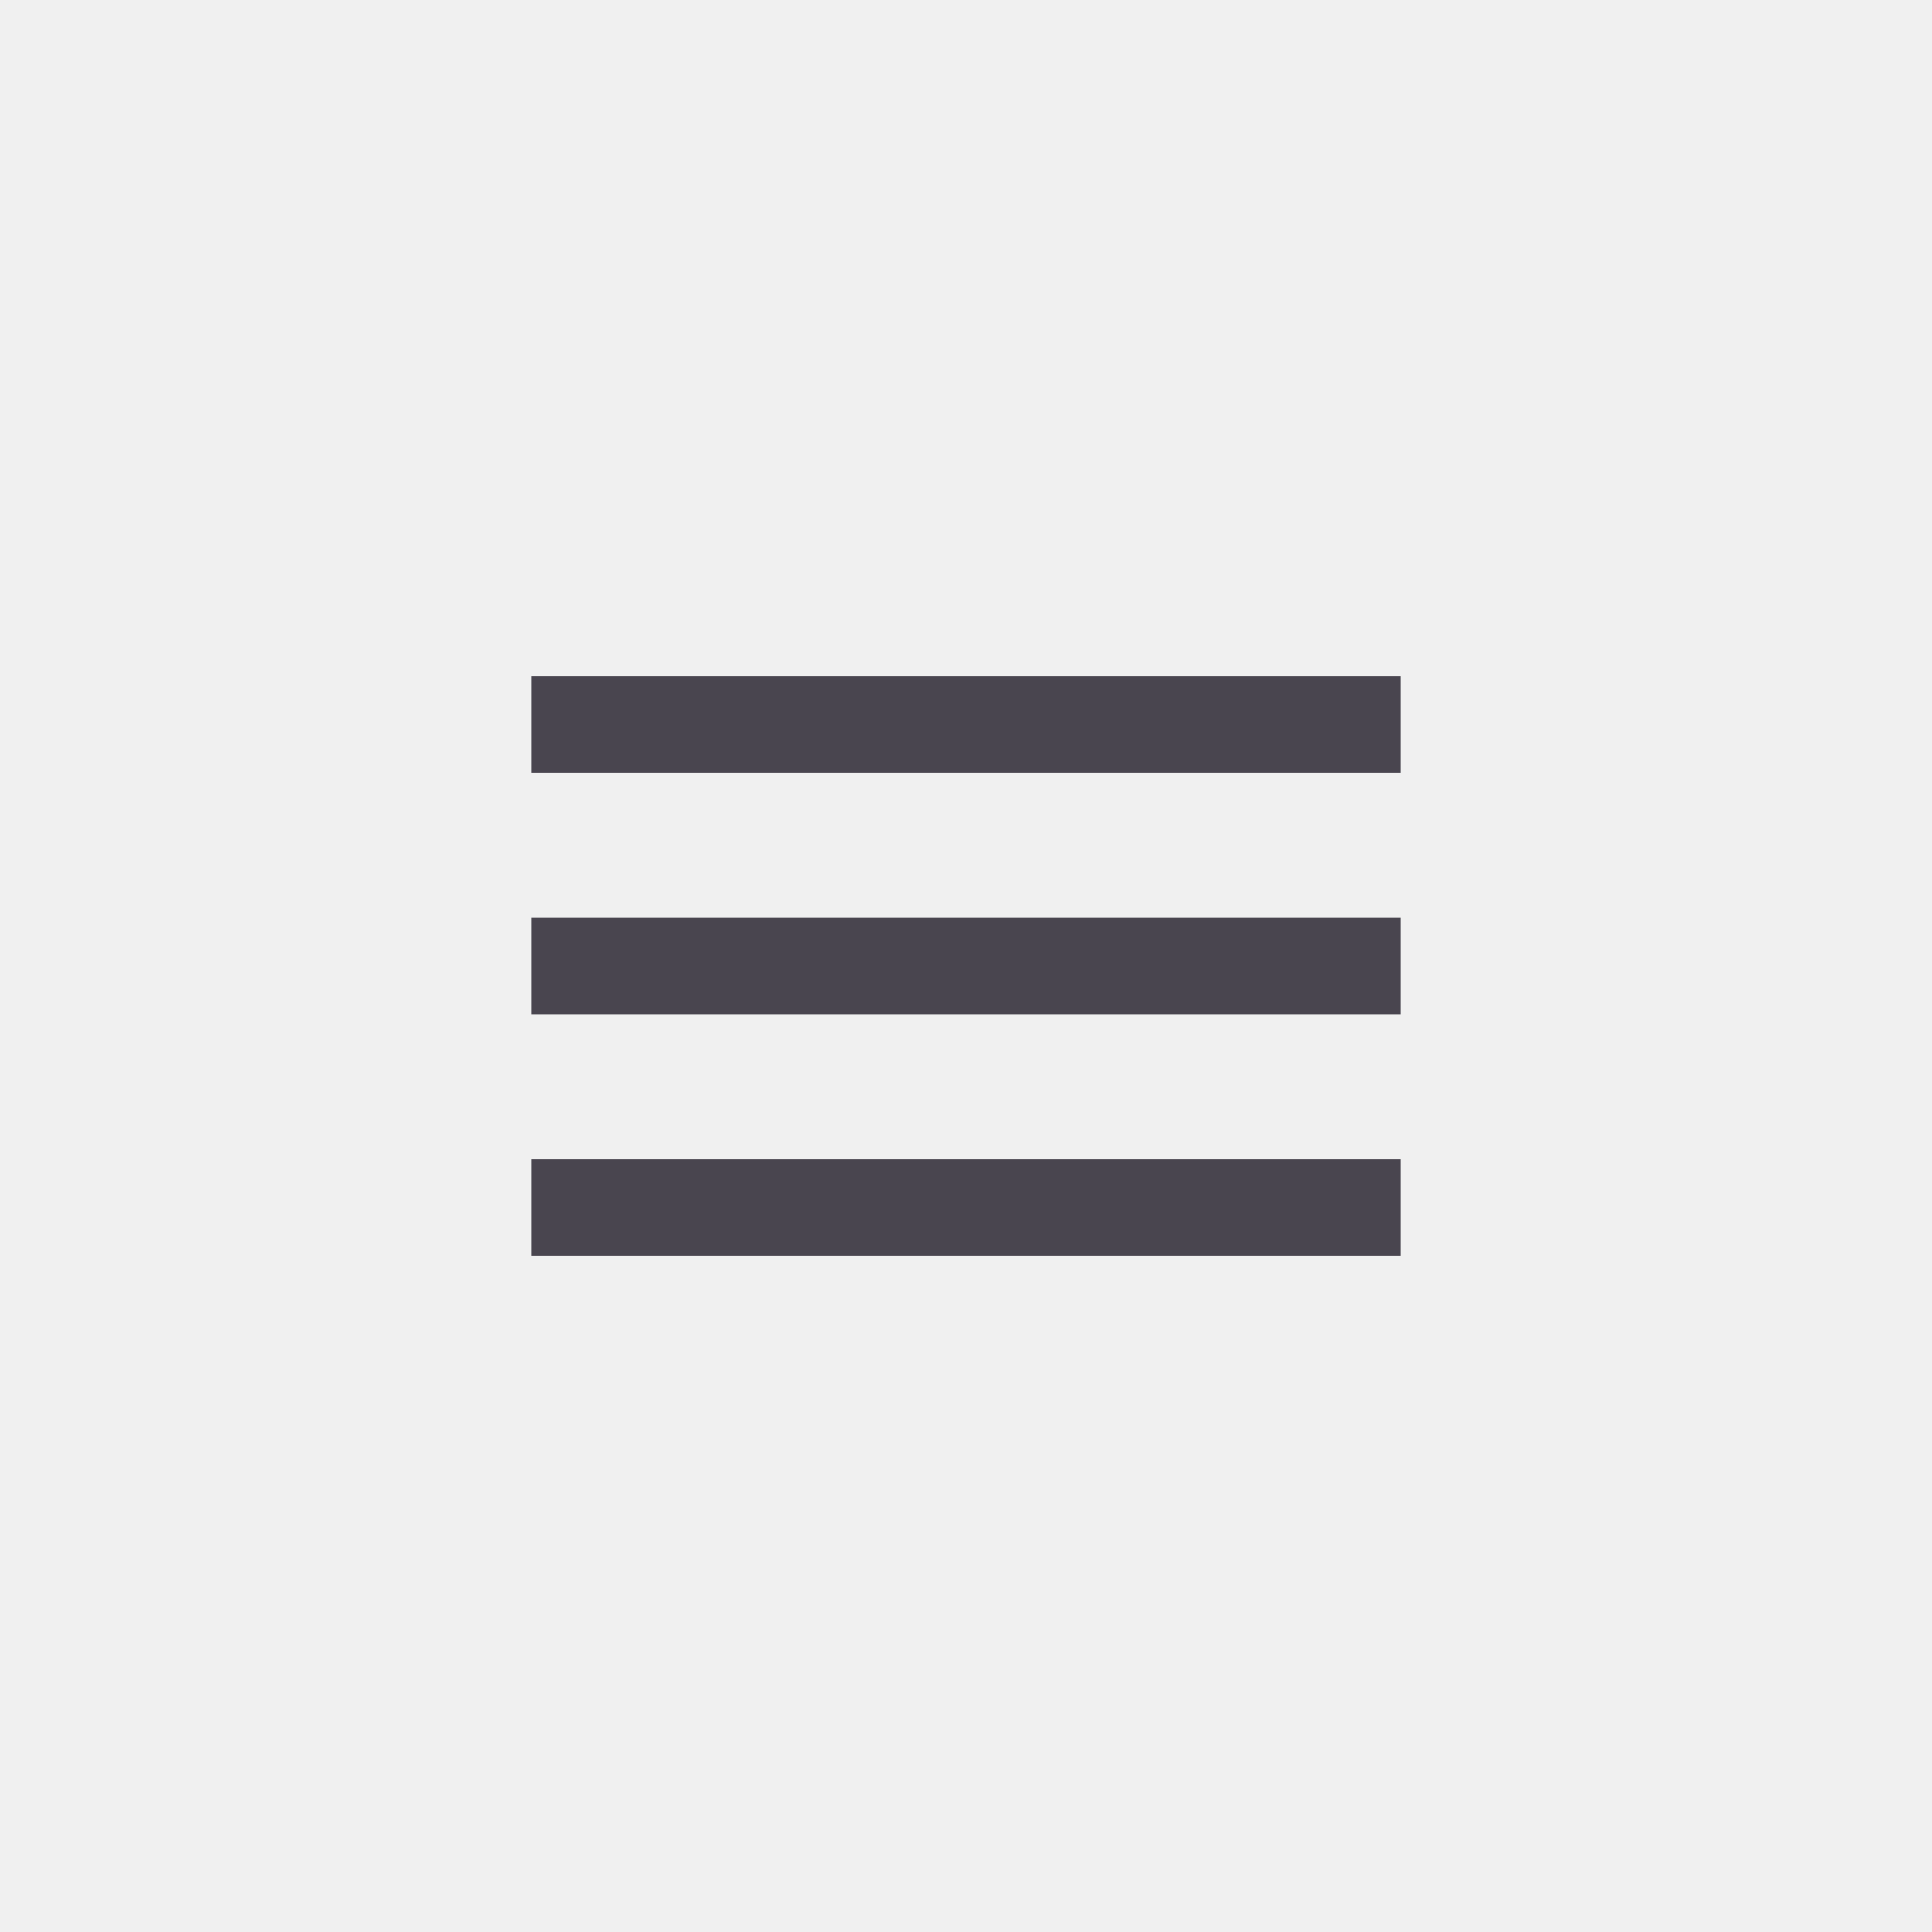
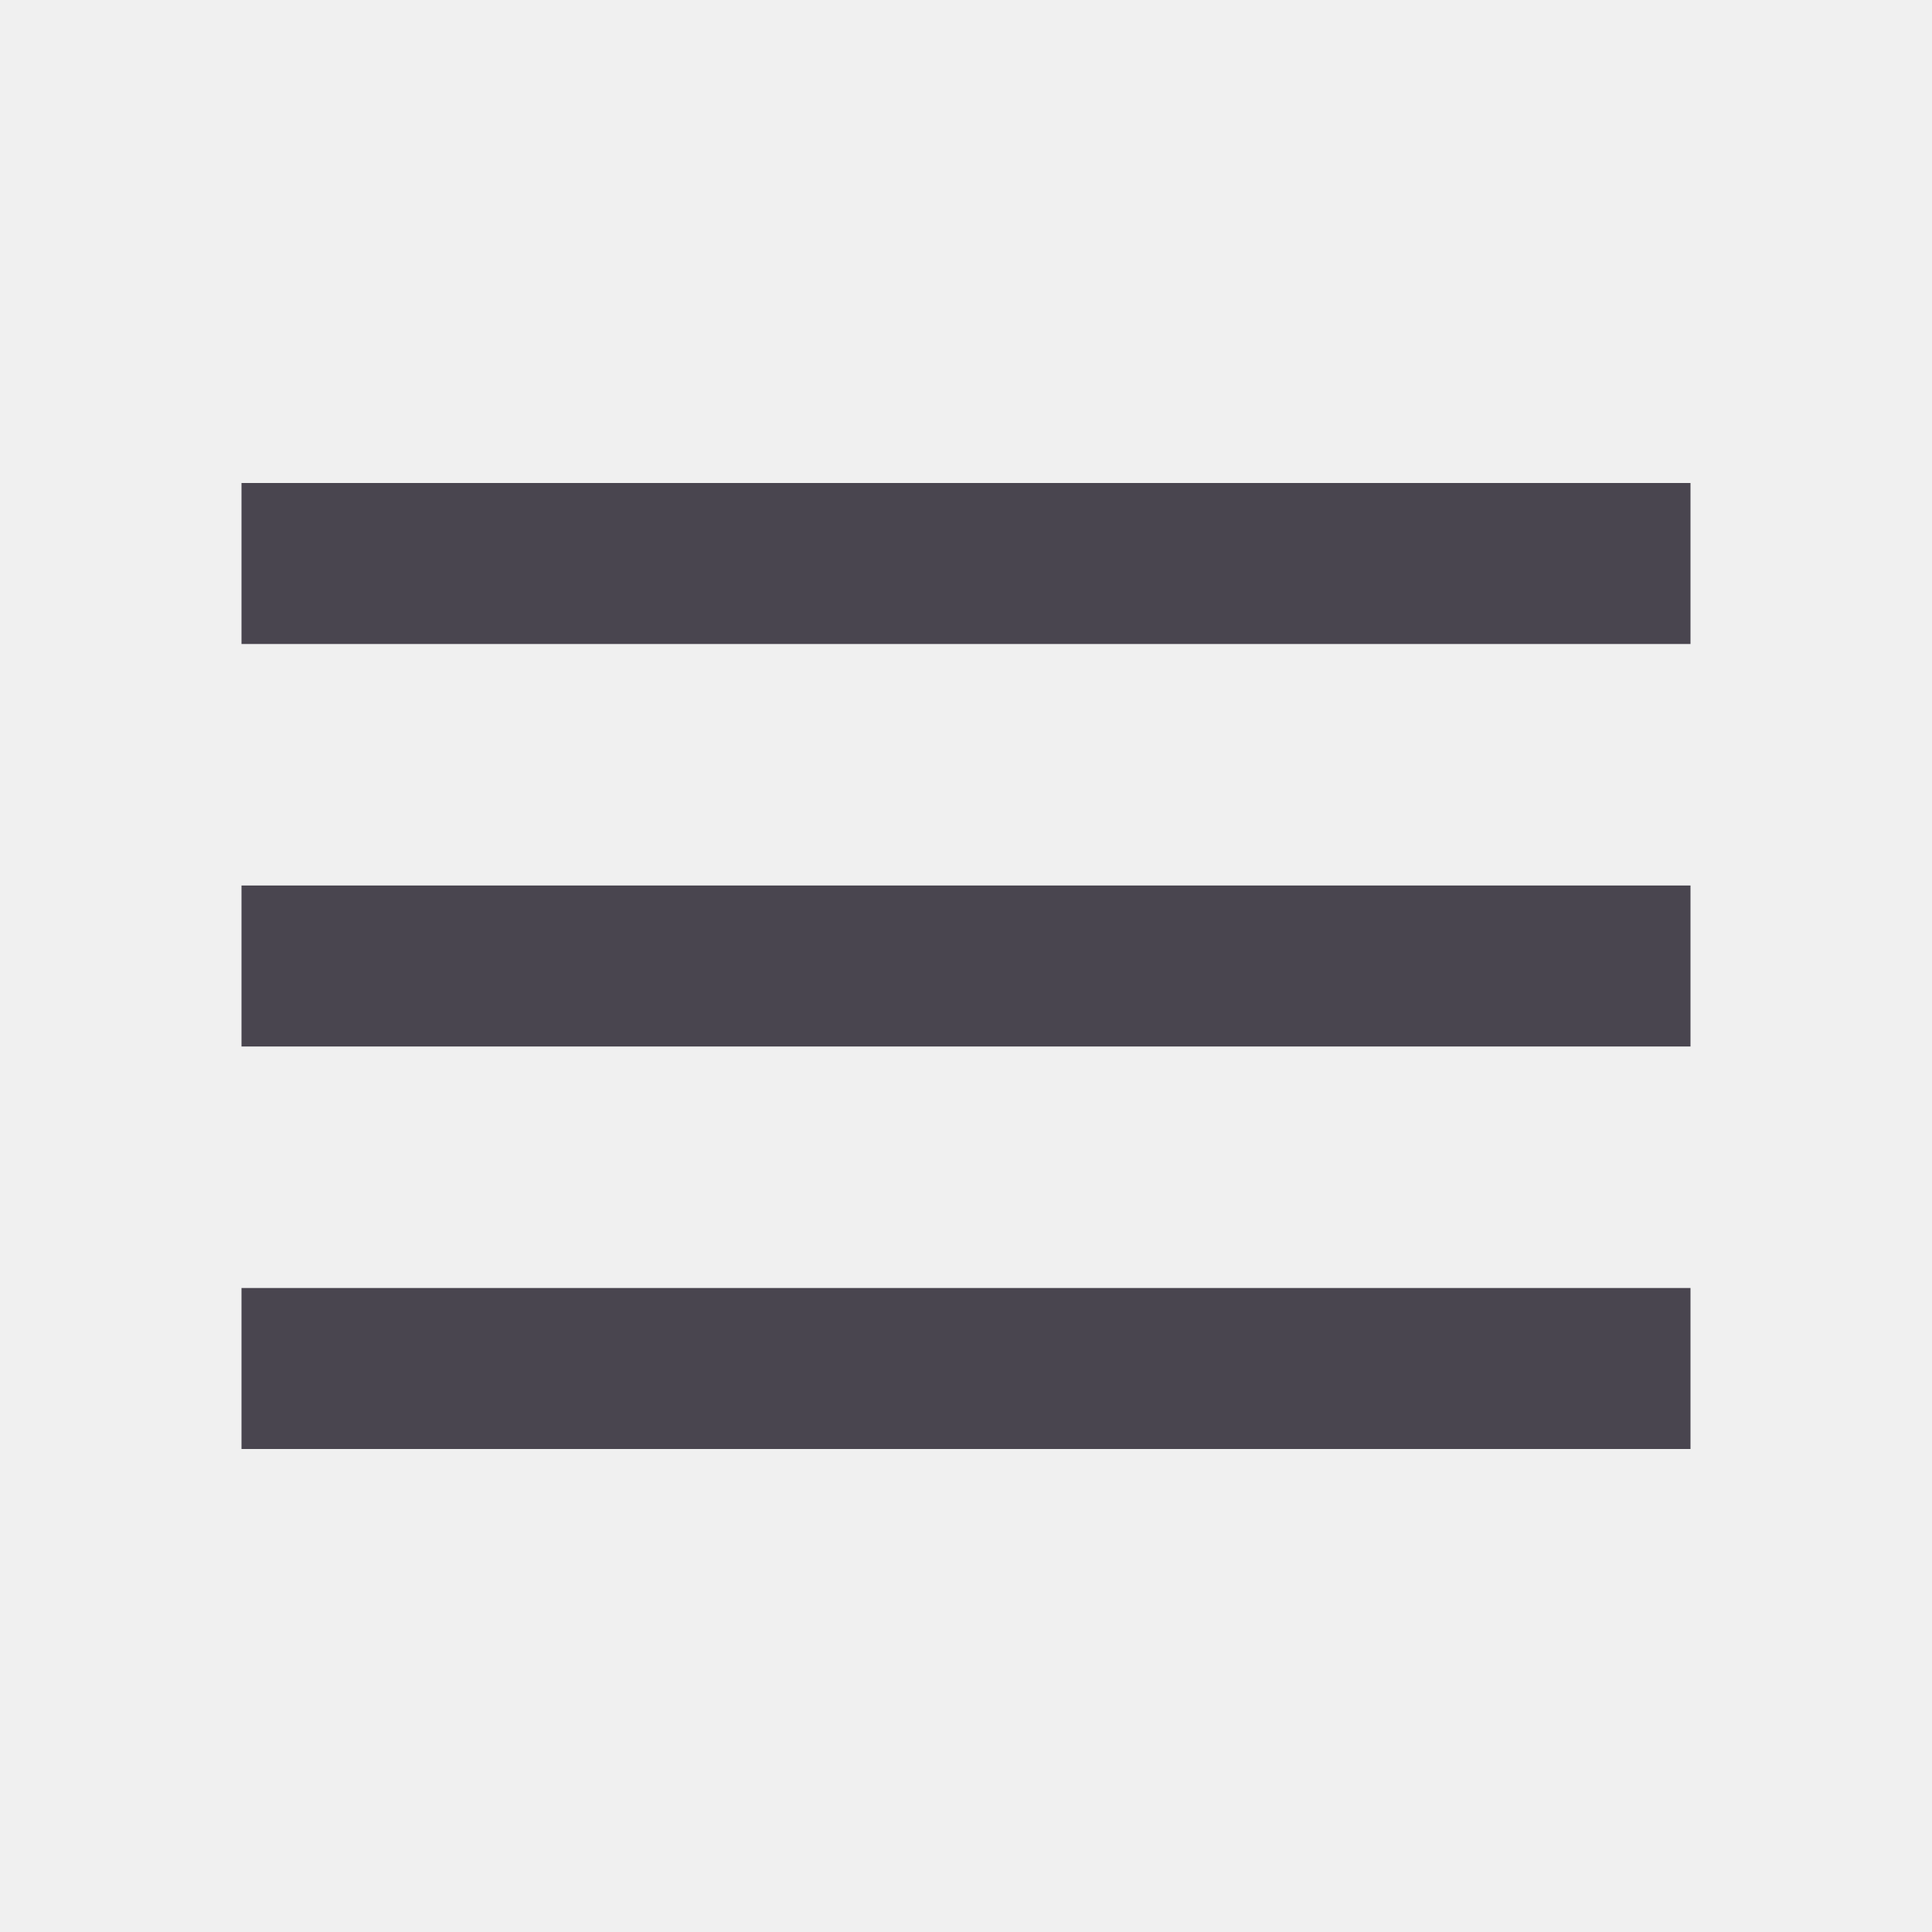
- <svg xmlns="http://www.w3.org/2000/svg" width="40" height="40" viewBox="0 0 40 40" fill="none">
-   <g clip-path="url(#clip0_55487_61)">
-     <path fill-rule="evenodd" clip-rule="evenodd" d="M11 16V14H29V16H11ZM11 21H29V19H11V21ZM11 26H29V24H11V26Z" fill="#49454F" />
-   </g>
-   <defs>
-     <clipPath id="clip0_55487_61">
-       <rect width="40" height="40" rx="20" fill="white" />
-     </clipPath>
-   </defs>
+ <svg xmlns="http://www.w3.org/2000/svg" width="24" height="24" viewBox="0 0 24 24" fill="none">
+   <path fill-rule="evenodd" clip-rule="evenodd" d="M3 8V6H21V8H3ZM3 13H21V11H3V13ZM3 18H21V16H3V18Z" fill="#49454F" />
</svg>
